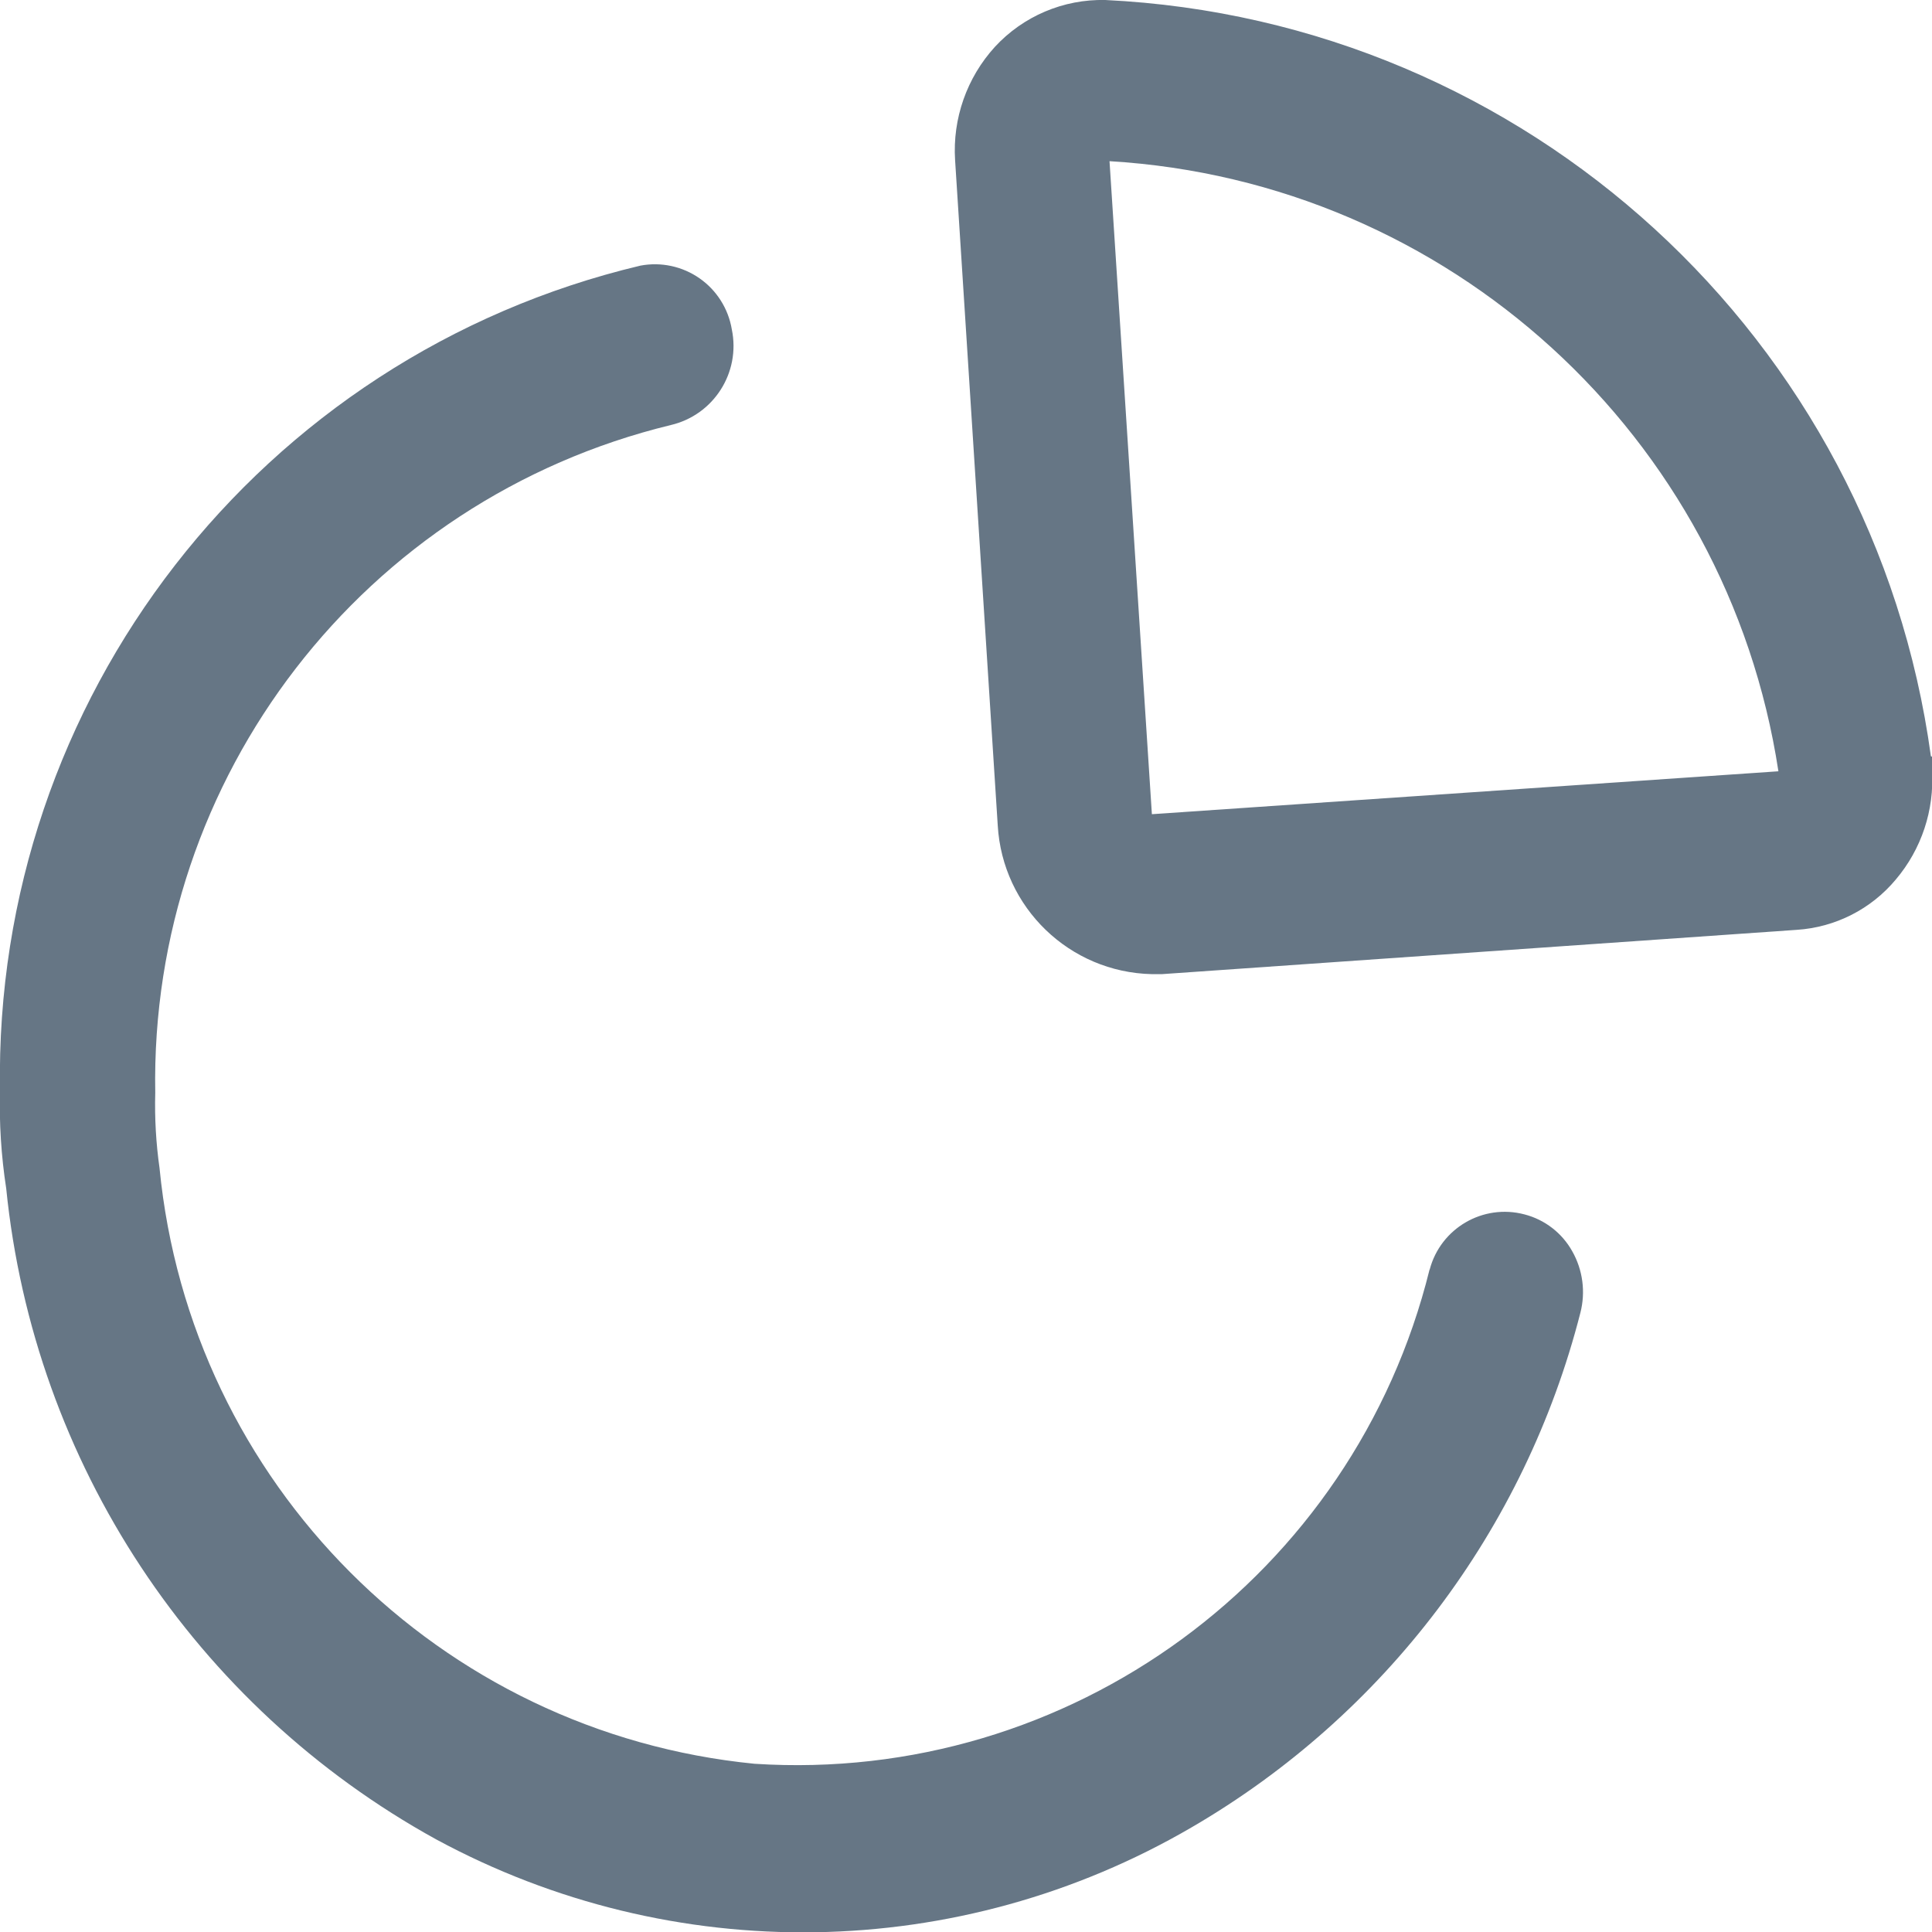
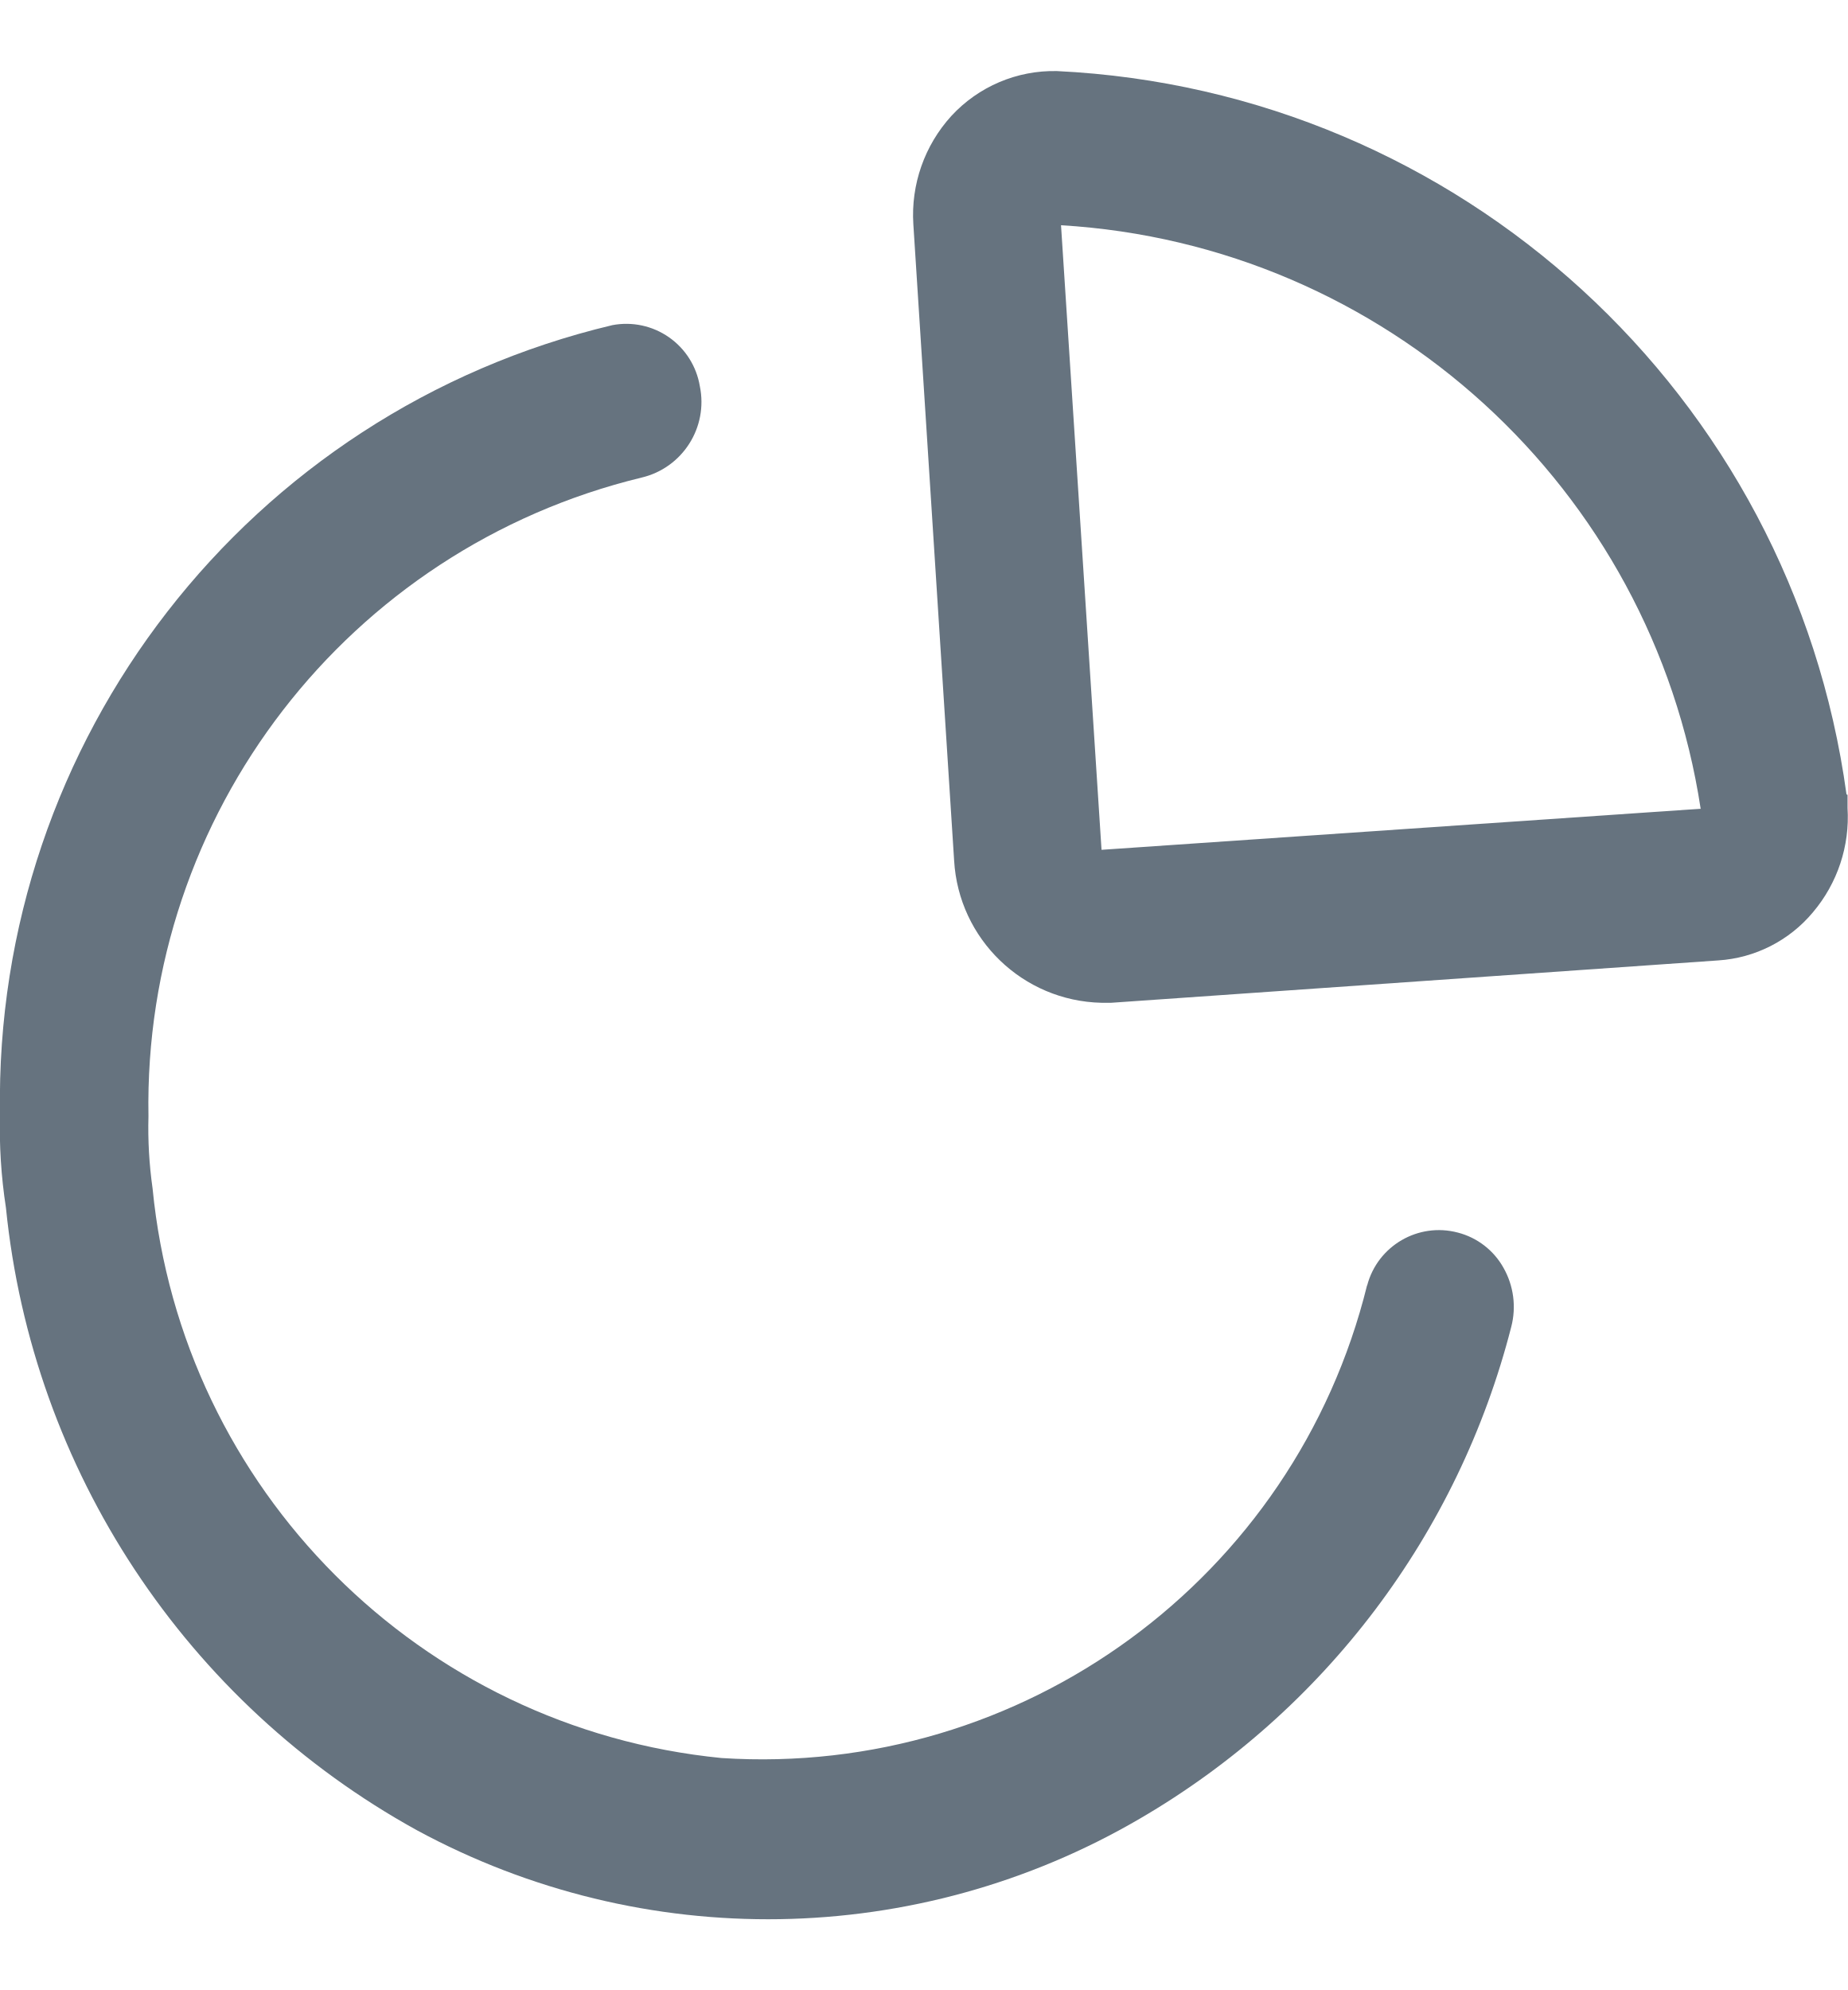
- <svg xmlns="http://www.w3.org/2000/svg" width="14" height="14" viewBox="0 0 14 14">
-   <path id="Vector" d="M13.992,5.48A6.347,6.347,0,0,0,8.009,0a1.056,1.056,0,0,0-.8.34,1.114,1.114,0,0,0-.288.821L7.23,5.981A1.144,1.144,0,0,0,8.347,7.059H8.42l4.6-.321a1.02,1.02,0,0,0,.718-.365A1.116,1.116,0,0,0,14,5.583v-.1ZM8.347,5.9,8.04,1.168a5.217,5.217,0,0,1,4.847,4.421Zm2.013,3.3a.562.562,0,0,1,.687-.4.555.555,0,0,1,.346.267.6.6,0,0,1,.059.446,6.045,6.045,0,0,1-2.816,3.728,5.587,5.587,0,0,1-5.477.087A6.081,6.081,0,0,1,.045,8.612,3.969,3.969,0,0,1,0,7.9,6.038,6.038,0,0,1,4.64,1.925a.565.565,0,0,1,.663.462.589.589,0,0,1-.442.693A4.889,4.889,0,0,0,1.125,7.919a3.251,3.251,0,0,0,.031.545,4.806,4.806,0,0,0,4.312,4.317A4.724,4.724,0,0,0,10.359,9.2Z" fill="#001b34" opacity="0.6" />
+ <svg xmlns="http://www.w3.org/2000/svg" width="13" height="14" viewBox="0 0 14 14">
+   <path id="Vector" d="M13.992,5.48A6.347,6.347,0,0,0,8.009,0a1.056,1.056,0,0,0-.8.34,1.114,1.114,0,0,0-.288.821L7.23,5.981A1.144,1.144,0,0,0,8.347,7.059H8.42l4.6-.321a1.02,1.02,0,0,0,.718-.365A1.116,1.116,0,0,0,14,5.583v-.1ZM8.347,5.9,8.04,1.168a5.217,5.217,0,0,1,4.847,4.421Zm2.013,3.3a.562.562,0,0,1,.687-.4.555.555,0,0,1,.346.267.6.6,0,0,1,.059.446,6.045,6.045,0,0,1-2.816,3.728,5.587,5.587,0,0,1-5.477.087A6.081,6.081,0,0,1,.045,8.612,3.969,3.969,0,0,1,0,7.9,6.038,6.038,0,0,1,4.64,1.925a.565.565,0,0,1,.663.462.589.589,0,0,1-.442.693A4.889,4.889,0,0,0,1.125,7.919a3.251,3.251,0,0,0,.031.545,4.806,4.806,0,0,0,4.312,4.317A4.724,4.724,0,0,0,10.359,9.2Z" fill="#00162a" opacity="0.6" />
</svg>
